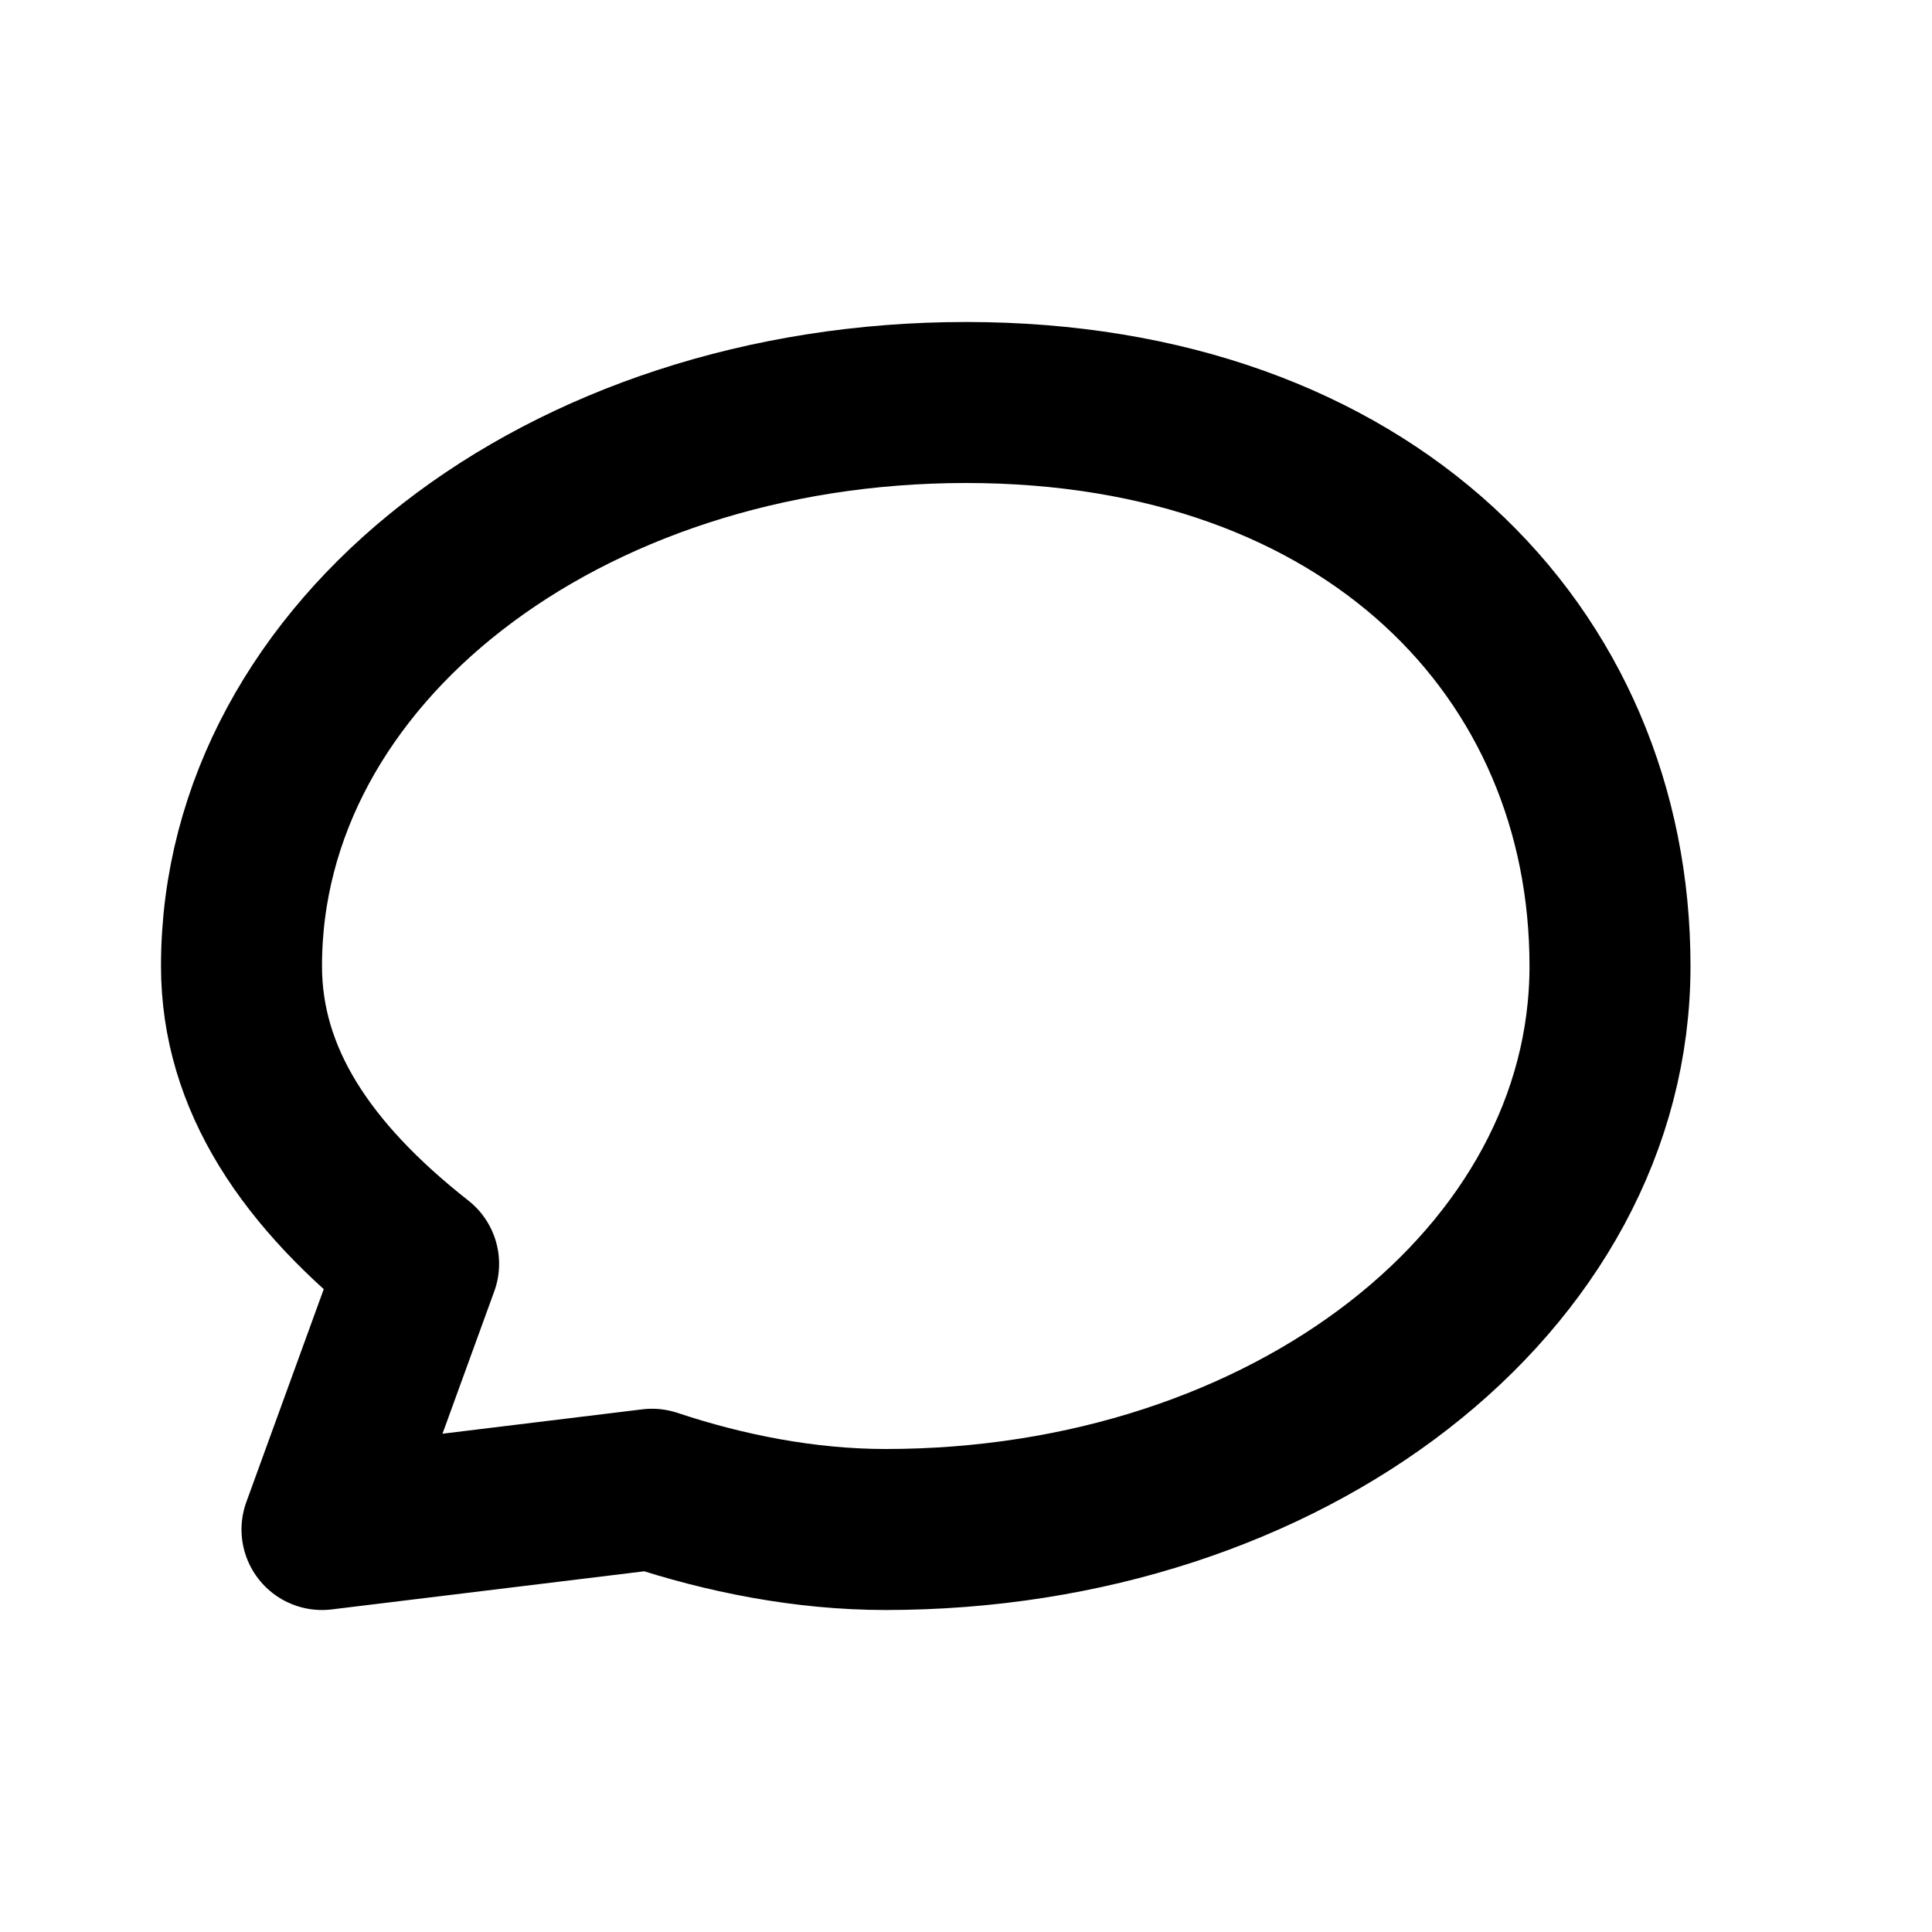
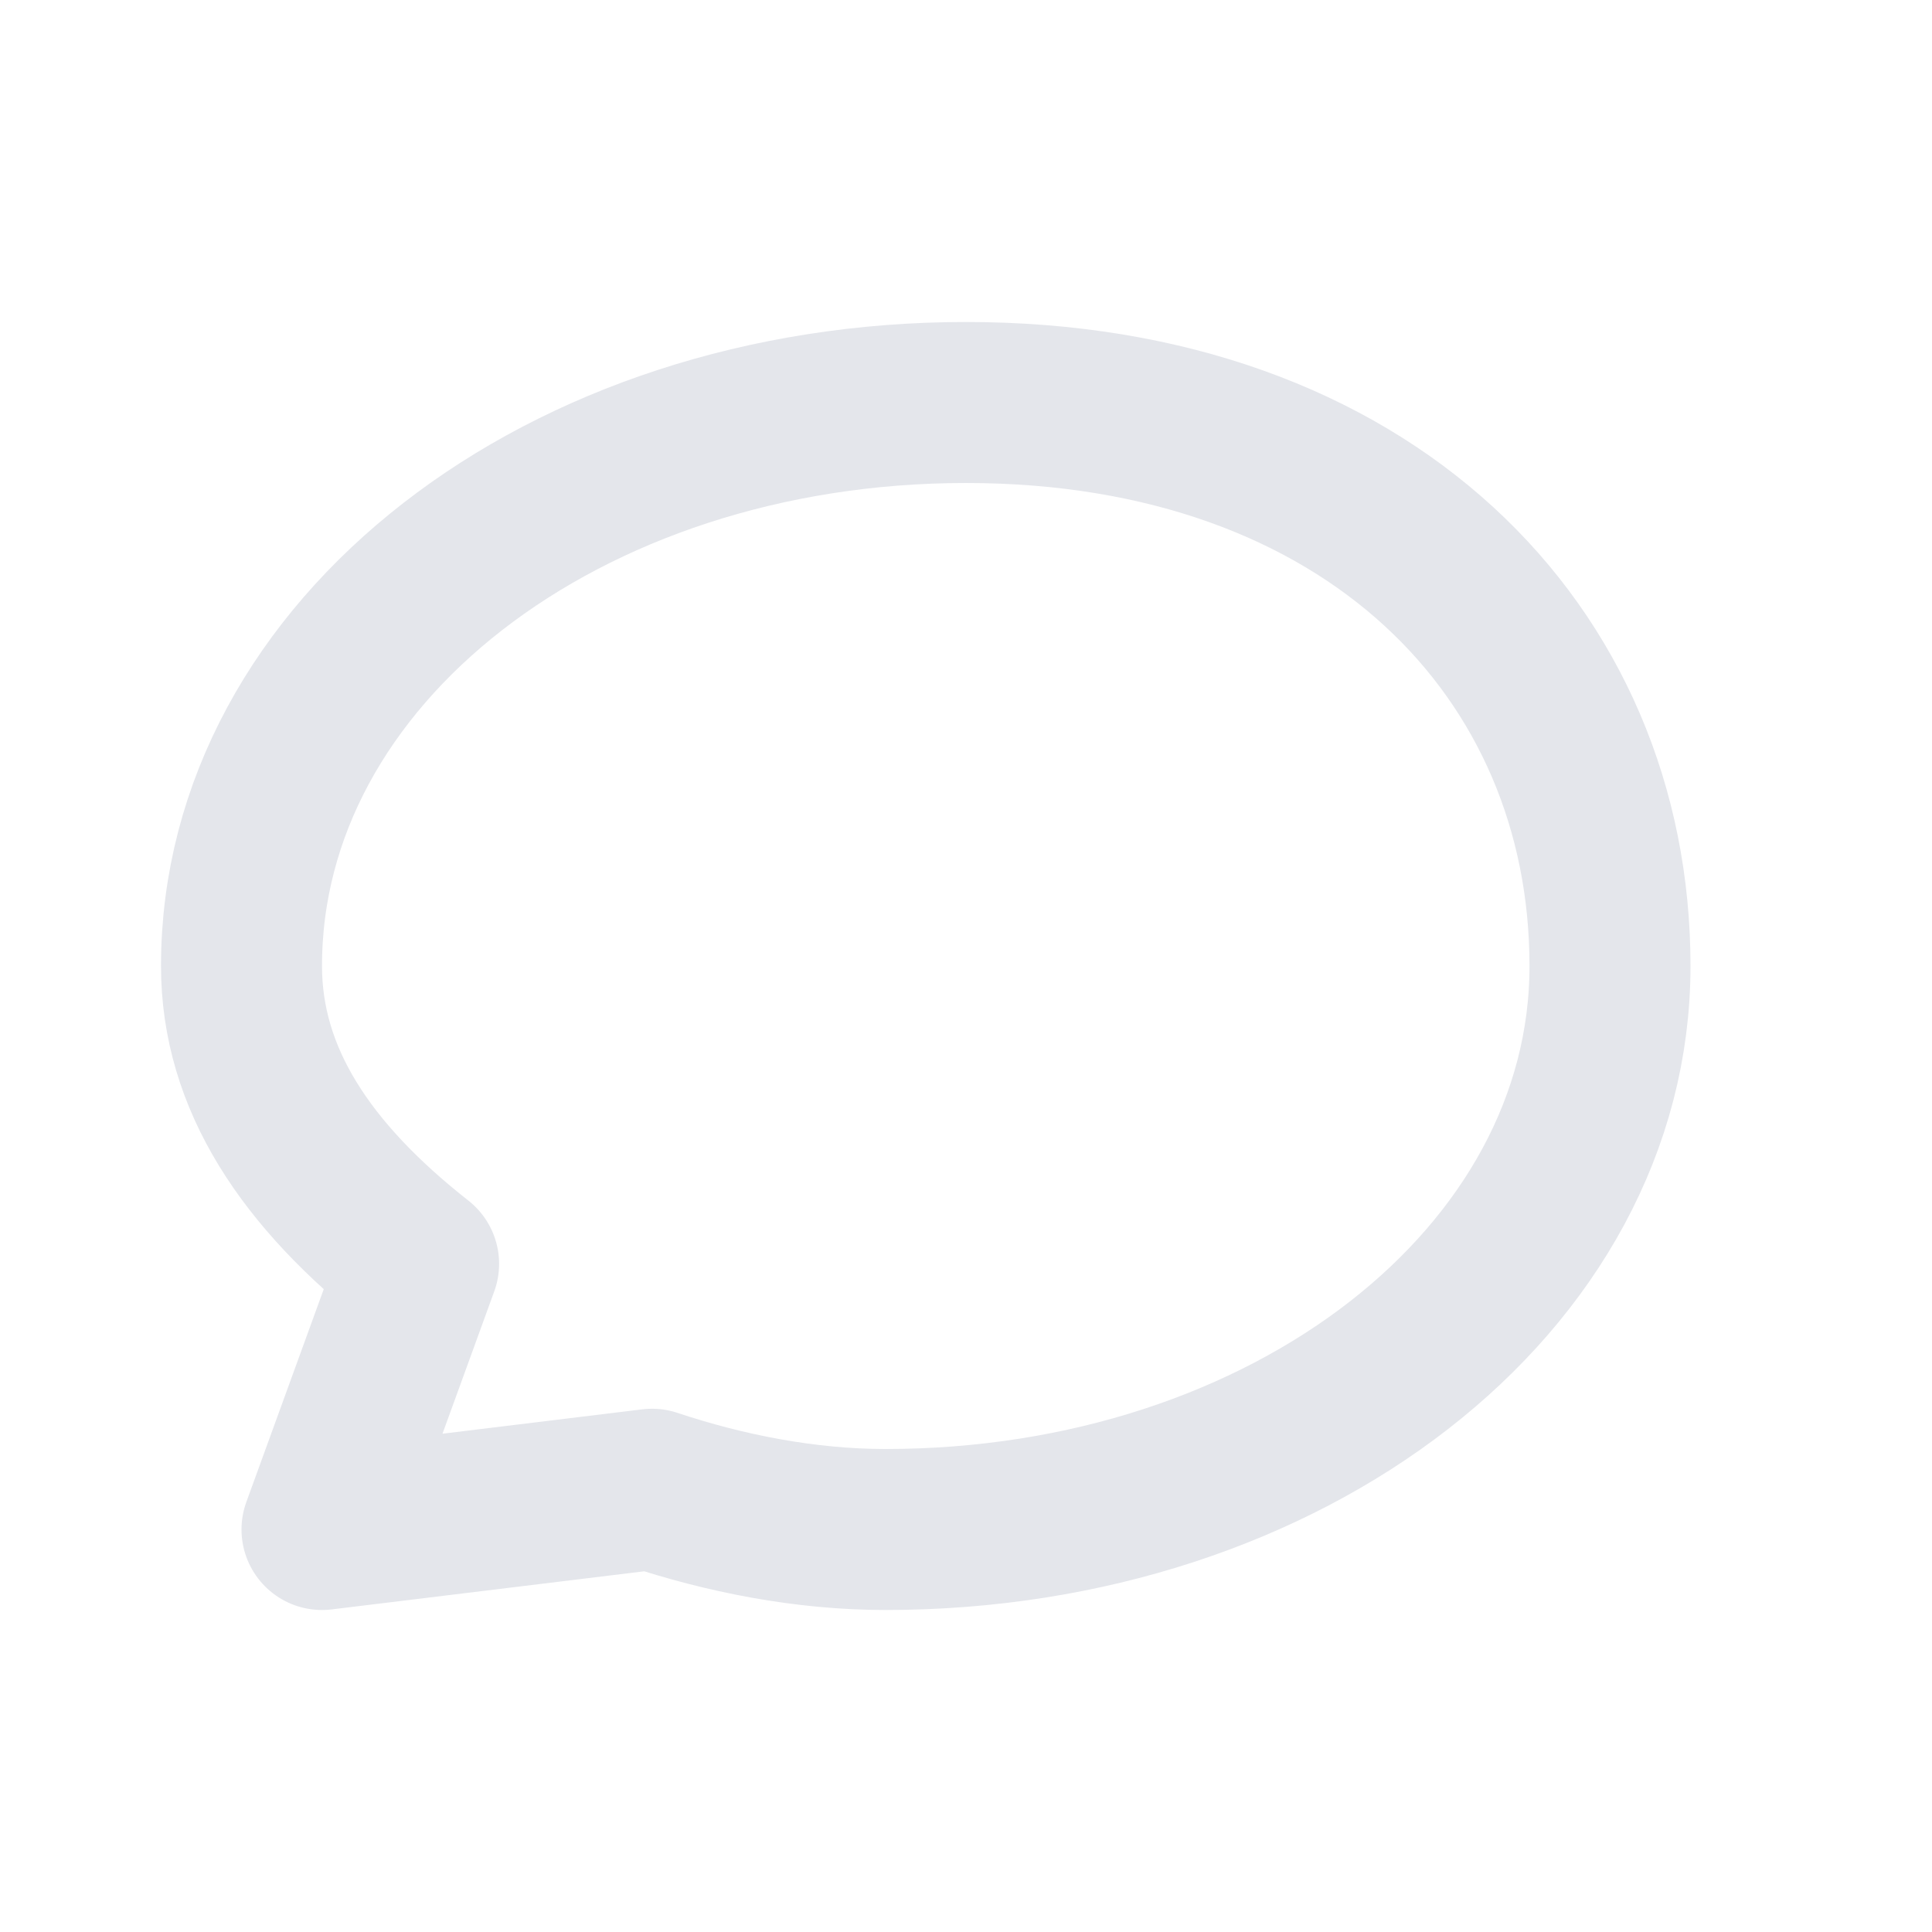
- <svg xmlns="http://www.w3.org/2000/svg" viewBox="0 0 24 24" fill="none" stroke="currentColor" stroke-width="2" stroke-linecap="round" stroke-linejoin="round">
+ <svg xmlns="http://www.w3.org/2000/svg" viewBox="0 0 24 24" fill="none" stroke="#e4e6eb" stroke-width="2" stroke-linecap="round" stroke-linejoin="round">
  <path d="M20 12c0 3.9-4 7-9 7-1 0-2-.2-2.9-.5L4 19l1.2-3.3C3.8 14.6 3 13.4 3 12c0-3.9 4-7 9-7s8 3.1 8 7z" />
</svg>
